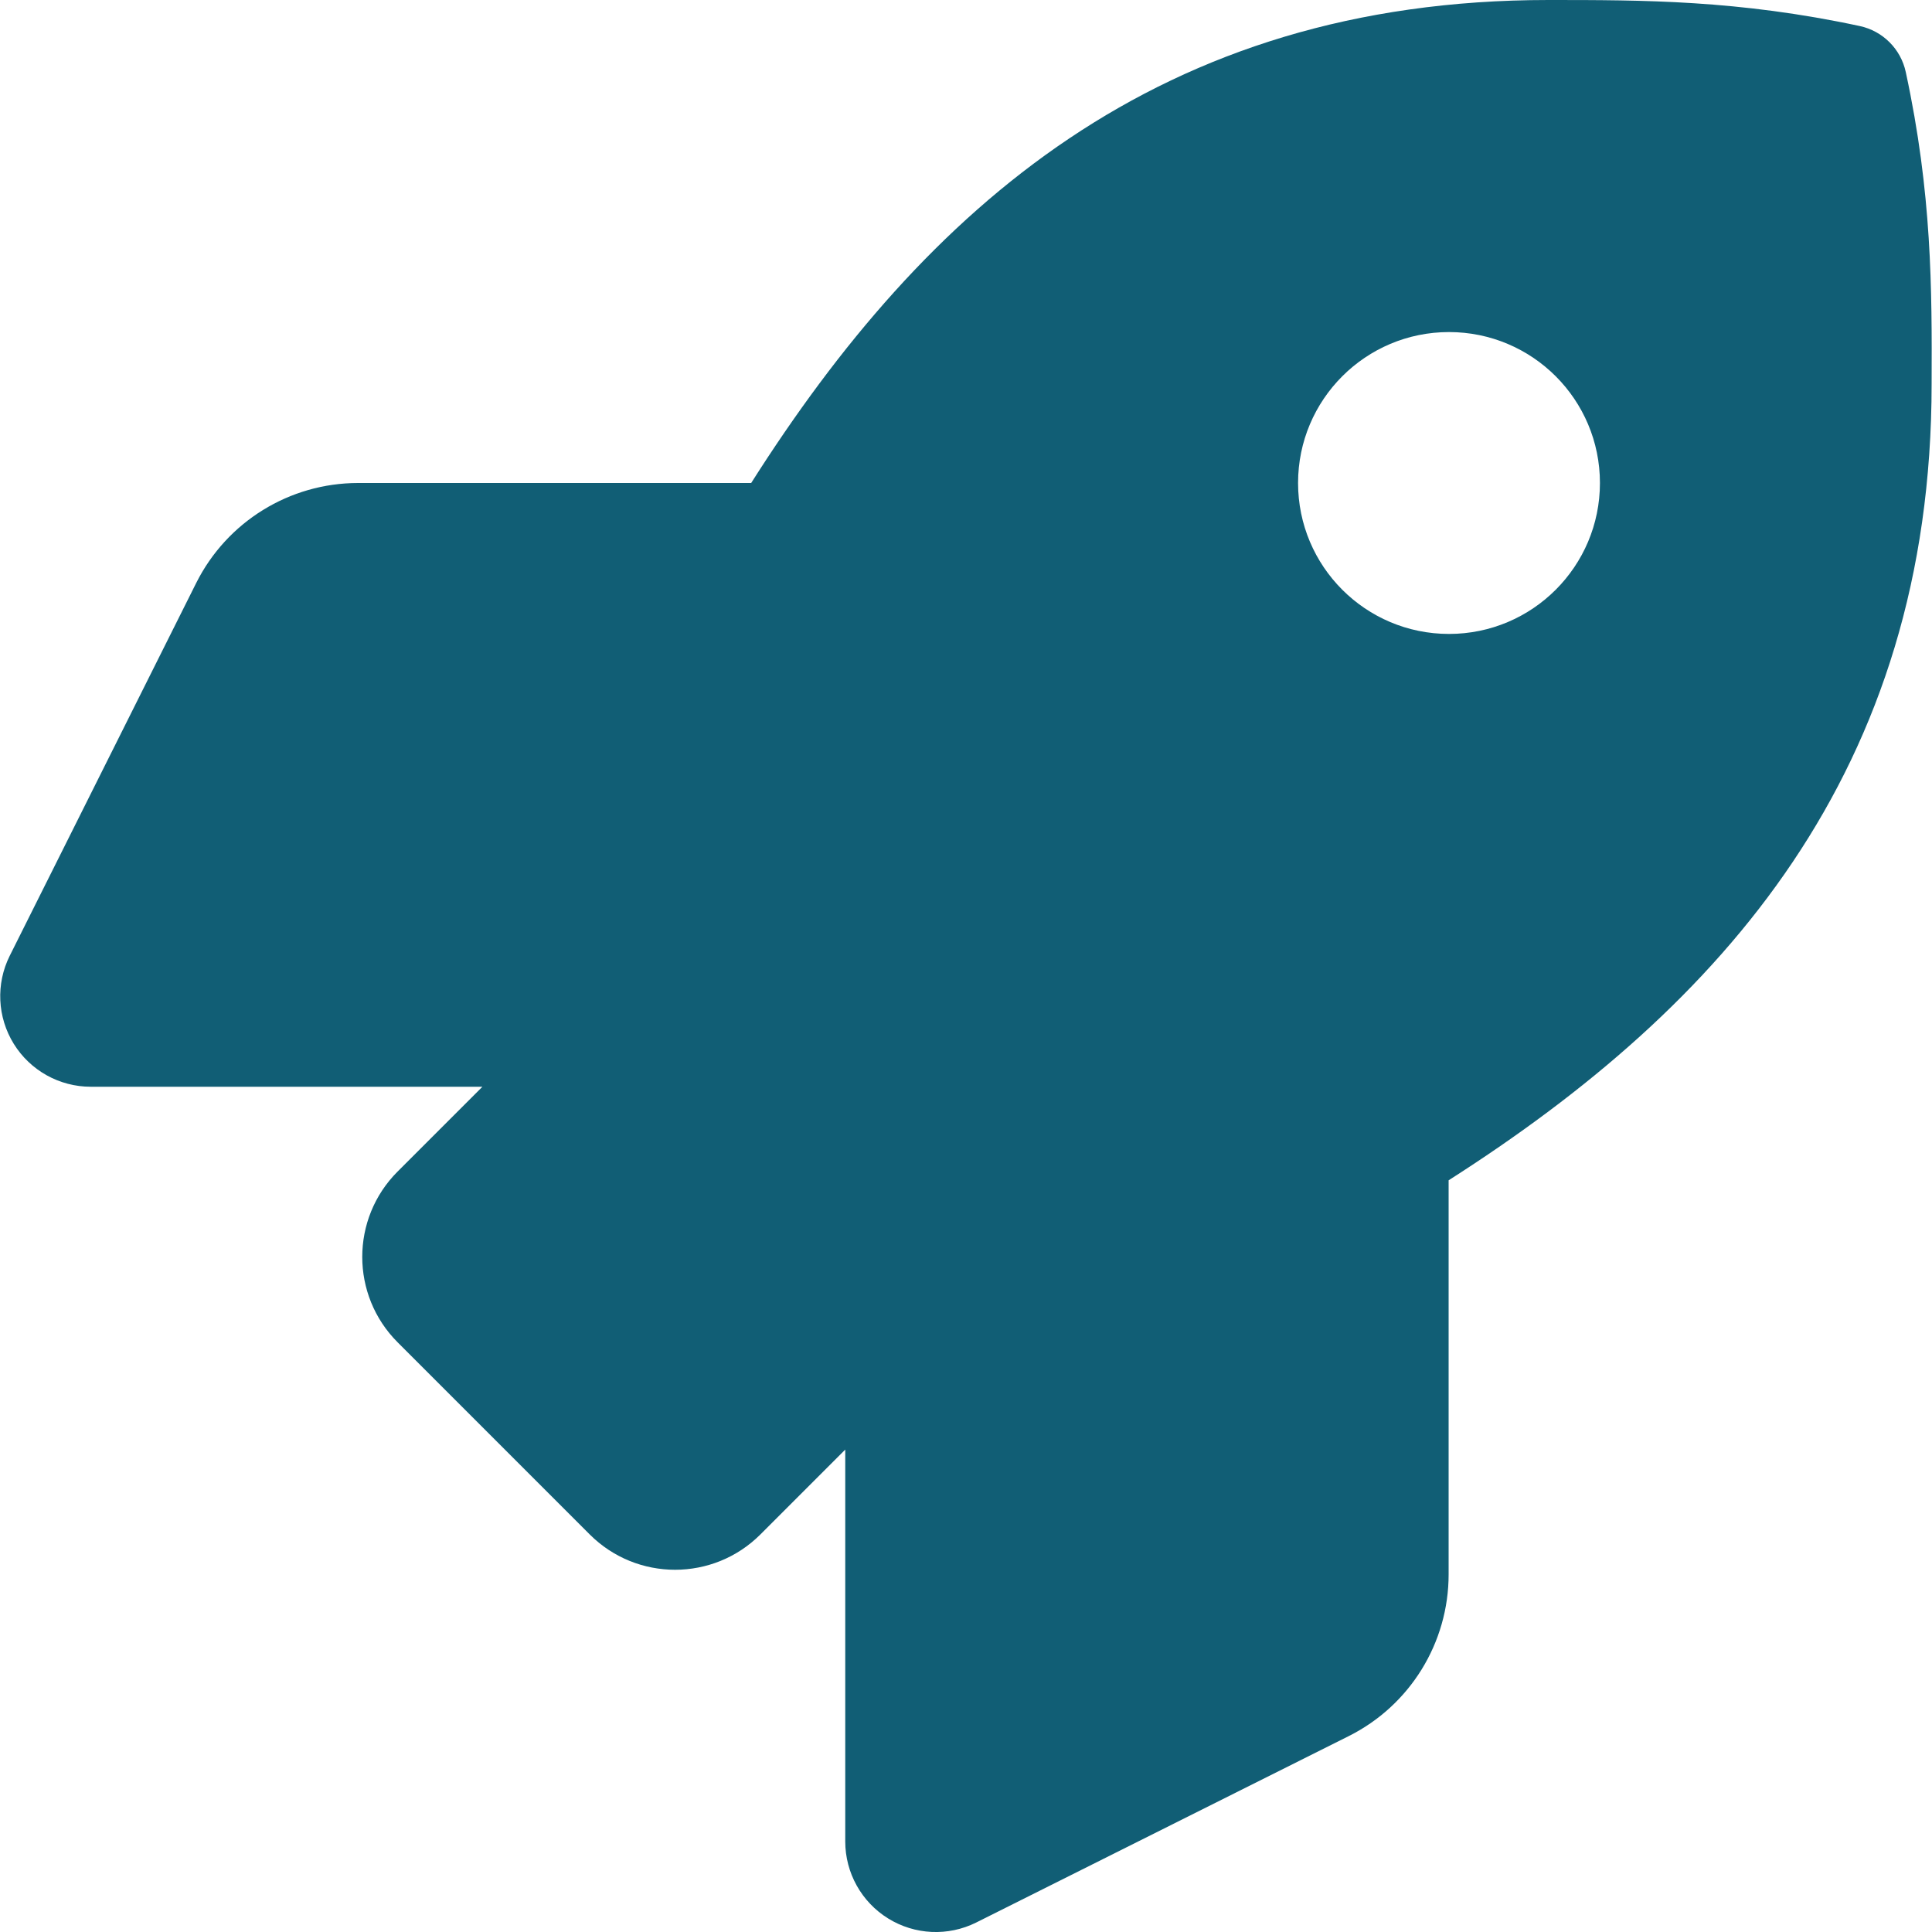
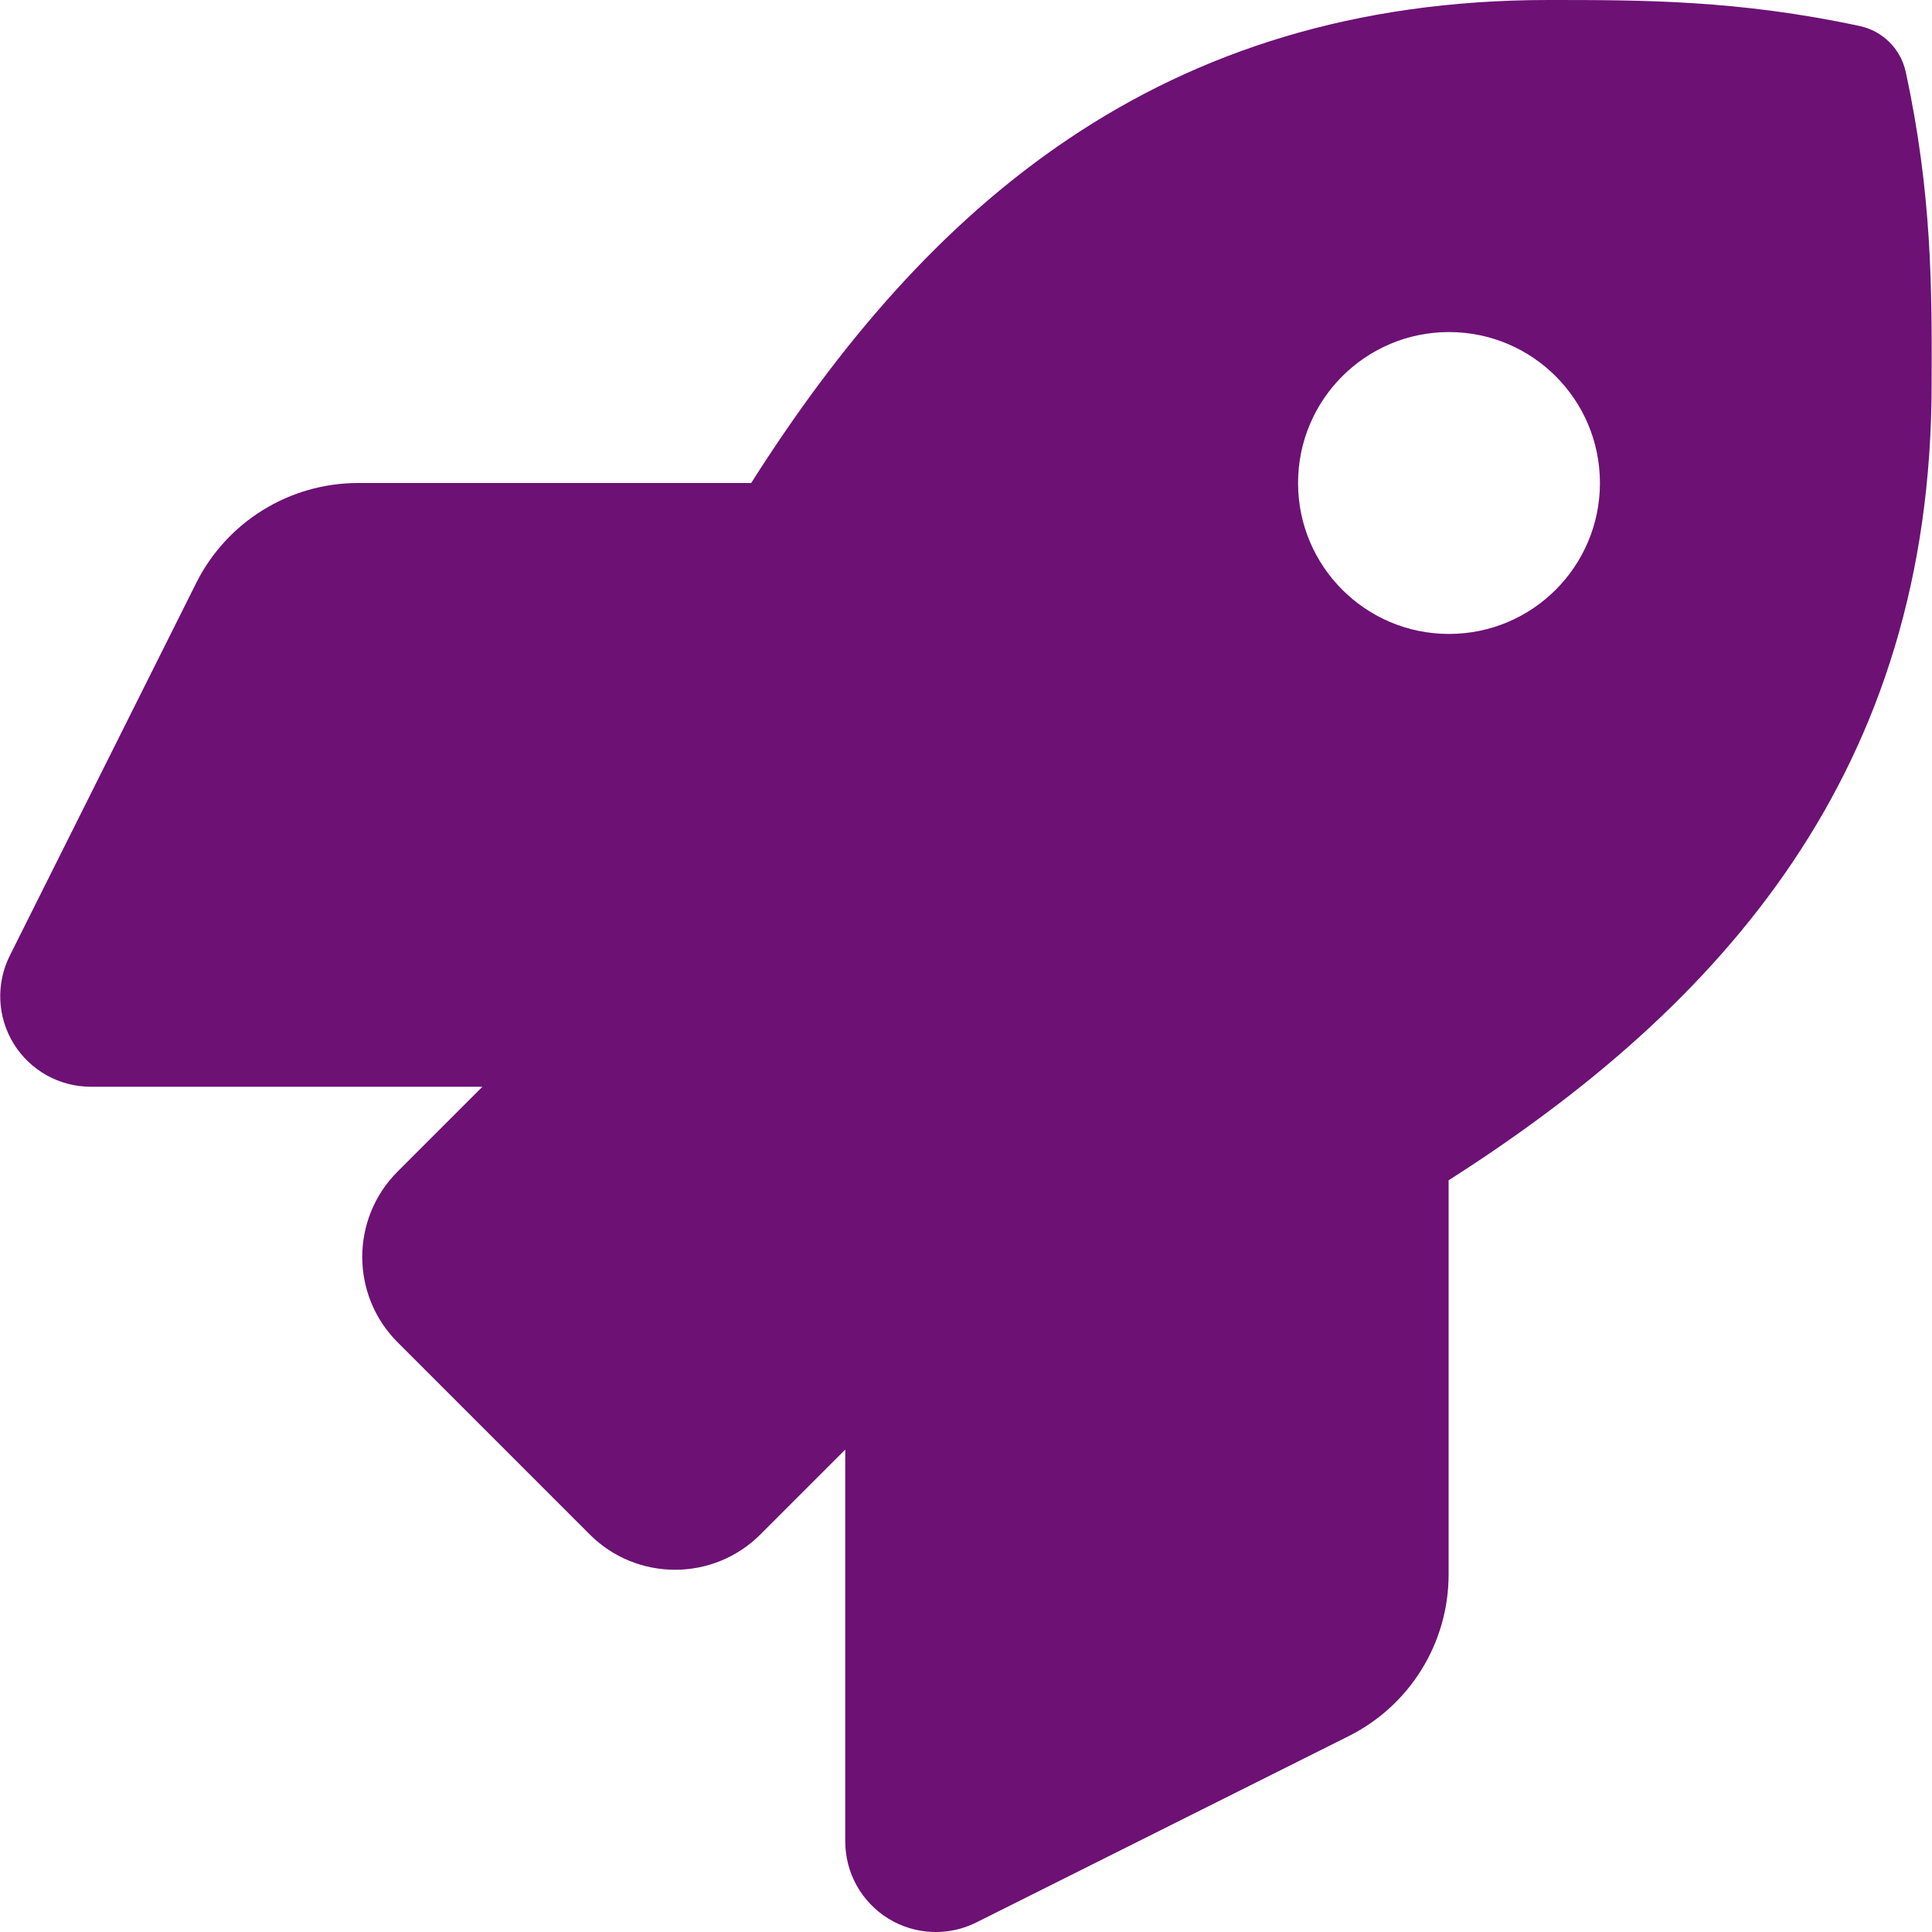
<svg xmlns="http://www.w3.org/2000/svg" aria-hidden="true" focusable="false" data-prefix="fas" data-icon="rocket" class="svg-inline--fa fa-rocket fa-w-16 " role="img" viewBox="0 0 512 512">
-   <path fill="#115e75" d="M505.05 19.1a15.89 15.89 0 0 0-12.2-12.2C460.65 0 435.46 0 410.36 0c-103.2 0-165.1 55.2-211.29 128H94.87A48 48 0 0 0 52 154.49l-49.42 98.8A24 24 0 0 0 24.07 288h103.77l-22.47 22.47a32 32 0 0 0 0 45.25l50.9 50.91a32 32 0 0 0 45.26 0L224 384.16V488a24 24 0 0 0 34.7 21.49l98.7-49.39a47.91 47.91 0 0 0 26.5-42.9V312.79c72.59-46.3 128-108.4 128-211.09.1-25.2.1-50.4-6.85-82.6zM384 168a40 40 0 1 1 40-40 40 40 0 0 1-40 40z" />
+   <path fill="#6D1175" d="M505.05 19.1a15.89 15.89 0 0 0-12.2-12.2C460.65 0 435.46 0 410.36 0c-103.2 0-165.1 55.2-211.29 128H94.87A48 48 0 0 0 52 154.49l-49.42 98.8A24 24 0 0 0 24.07 288h103.77l-22.47 22.47a32 32 0 0 0 0 45.25l50.9 50.91a32 32 0 0 0 45.26 0L224 384.16V488a24 24 0 0 0 34.7 21.49l98.7-49.39a47.91 47.91 0 0 0 26.5-42.9V312.79c72.59-46.3 128-108.4 128-211.09.1-25.2.1-50.4-6.85-82.6zM384 168a40 40 0 1 1 40-40 40 40 0 0 1-40 40z" />
</svg>
